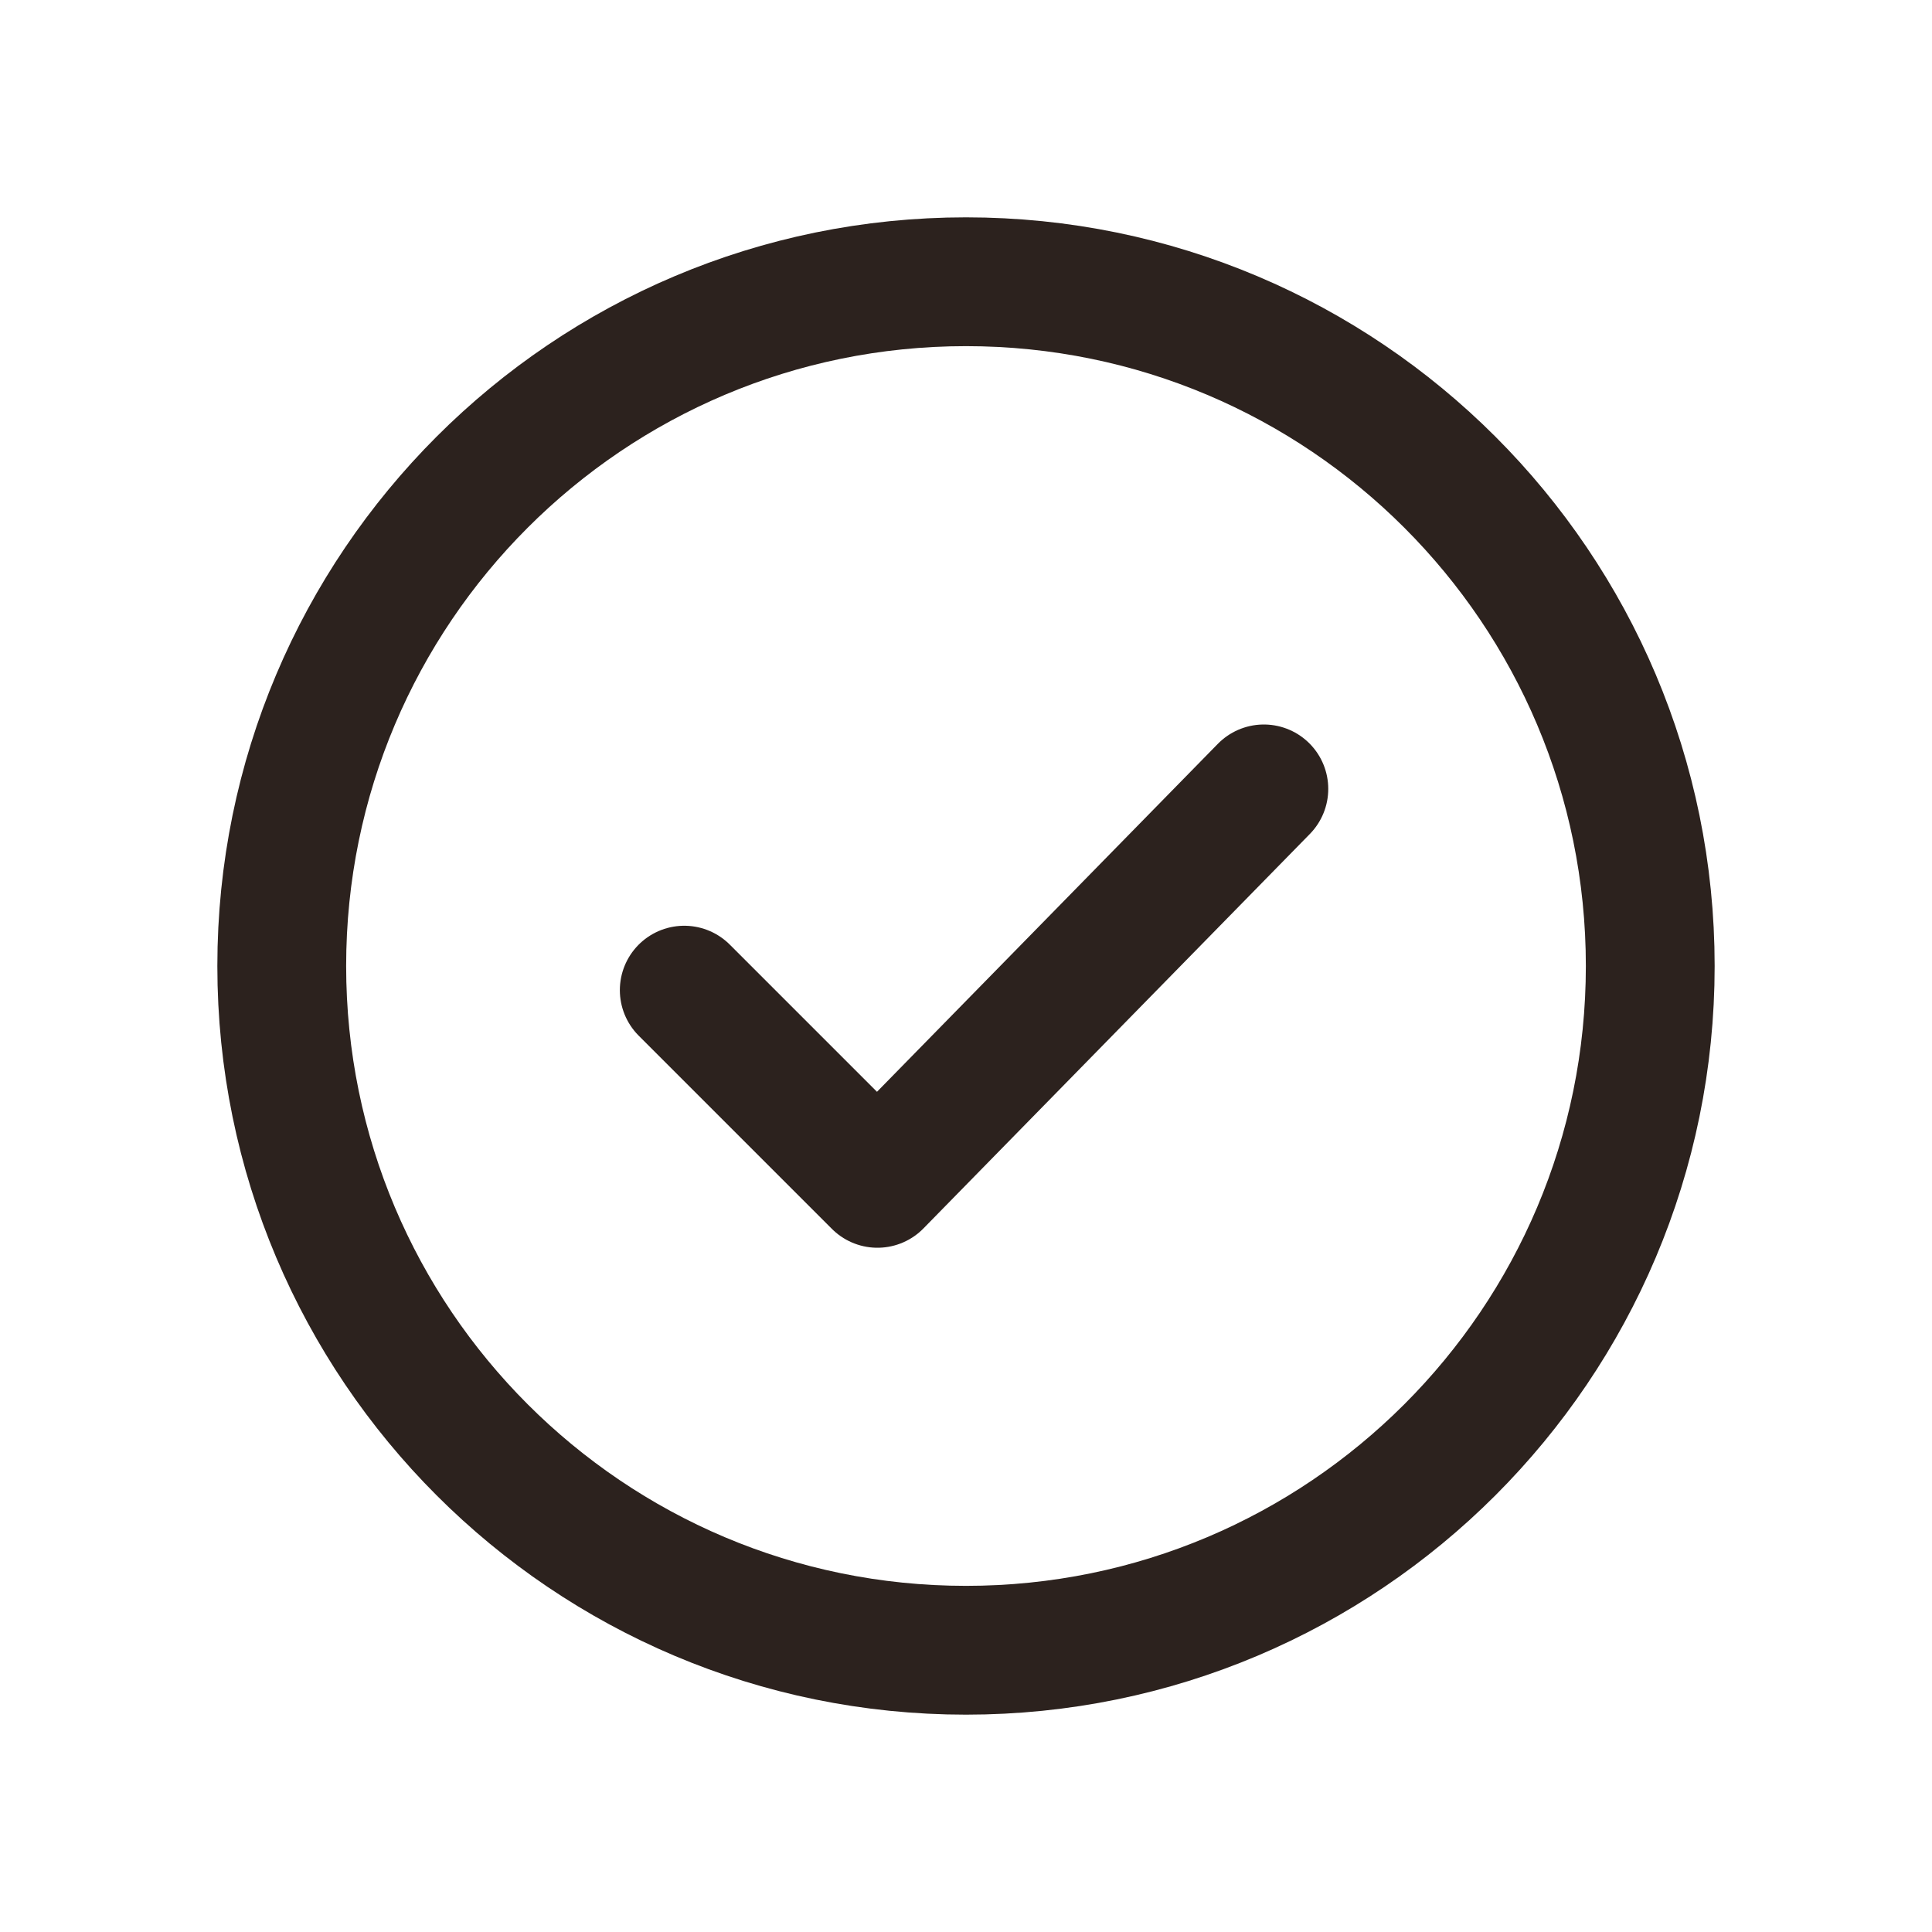
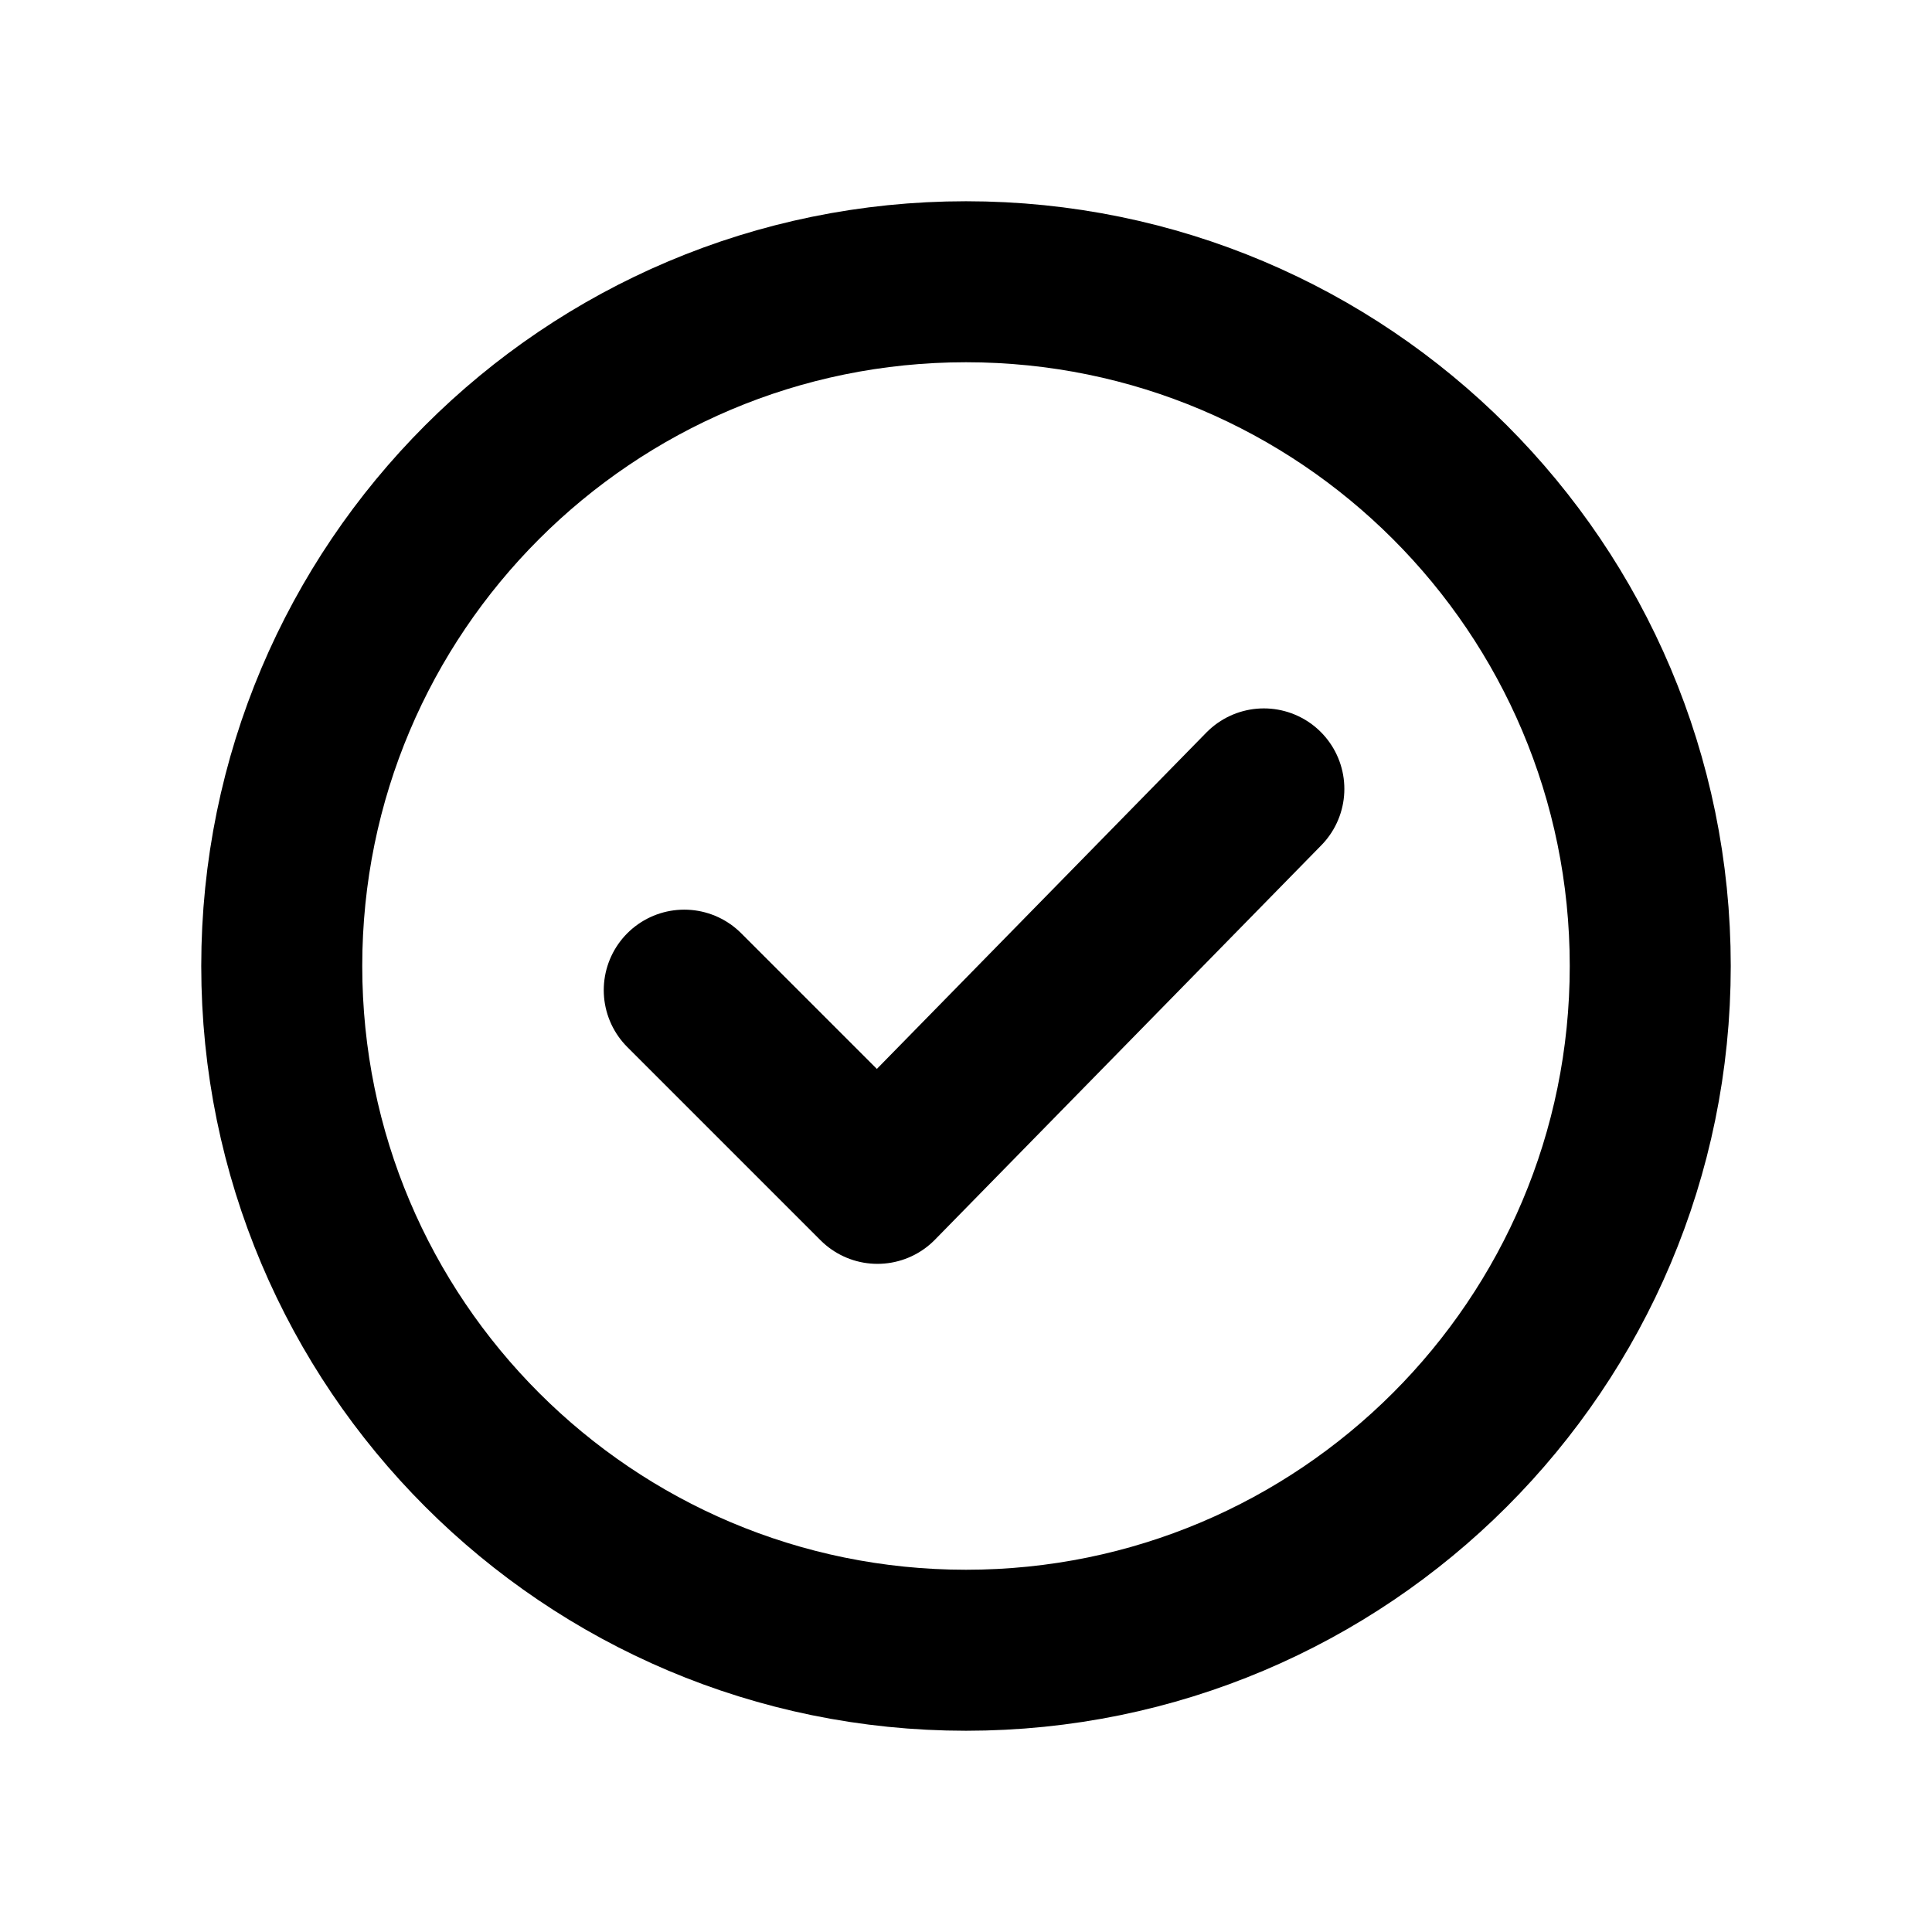
- <svg xmlns="http://www.w3.org/2000/svg" viewBox="0 0 24 24" width="24" height="24" fill="none" stroke="#2C221E" stroke-width="1.6" stroke-linecap="round" stroke-linejoin="round">
+ <svg xmlns="http://www.w3.org/2000/svg" viewBox="0 0 24 24" width="24" height="24" fill="none" stroke="currentColor" stroke-width="2" stroke-linecap="round" stroke-linejoin="round">
  <circle cx="12" cy="12" r="8.5" />
  <path d="M8.5 12.3l2.4 2.4 4.8-4.9" />
</svg>
